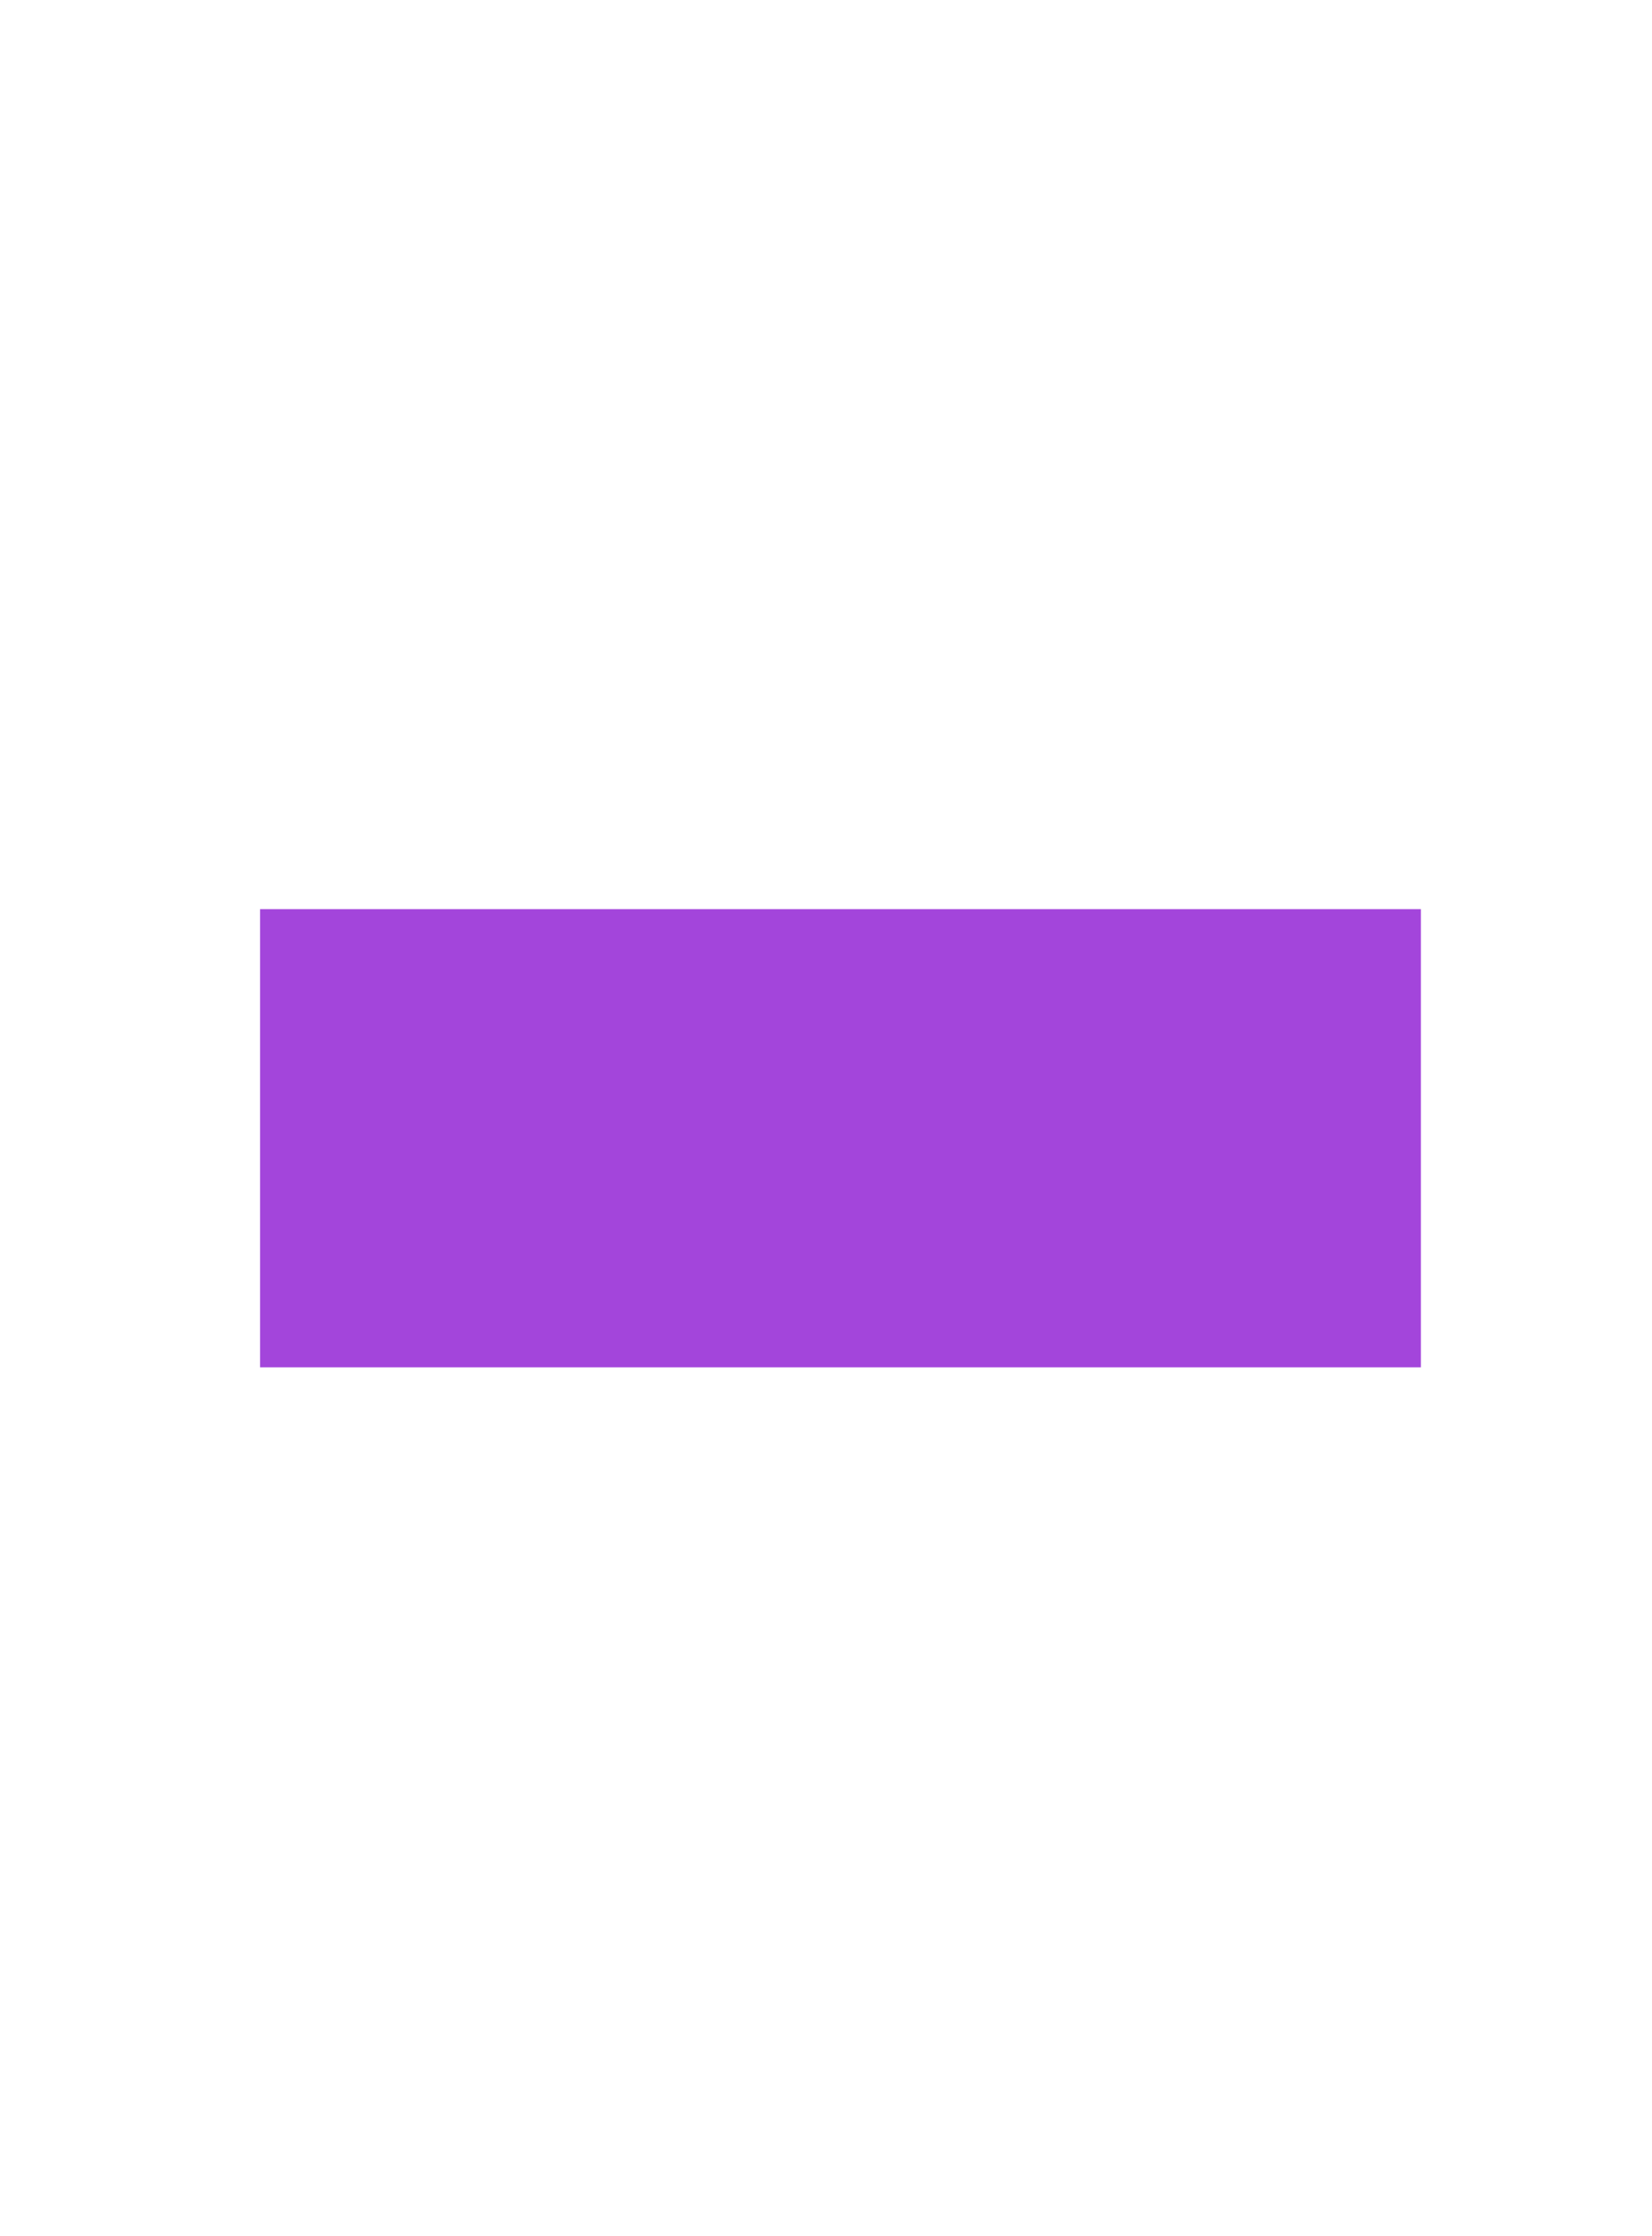
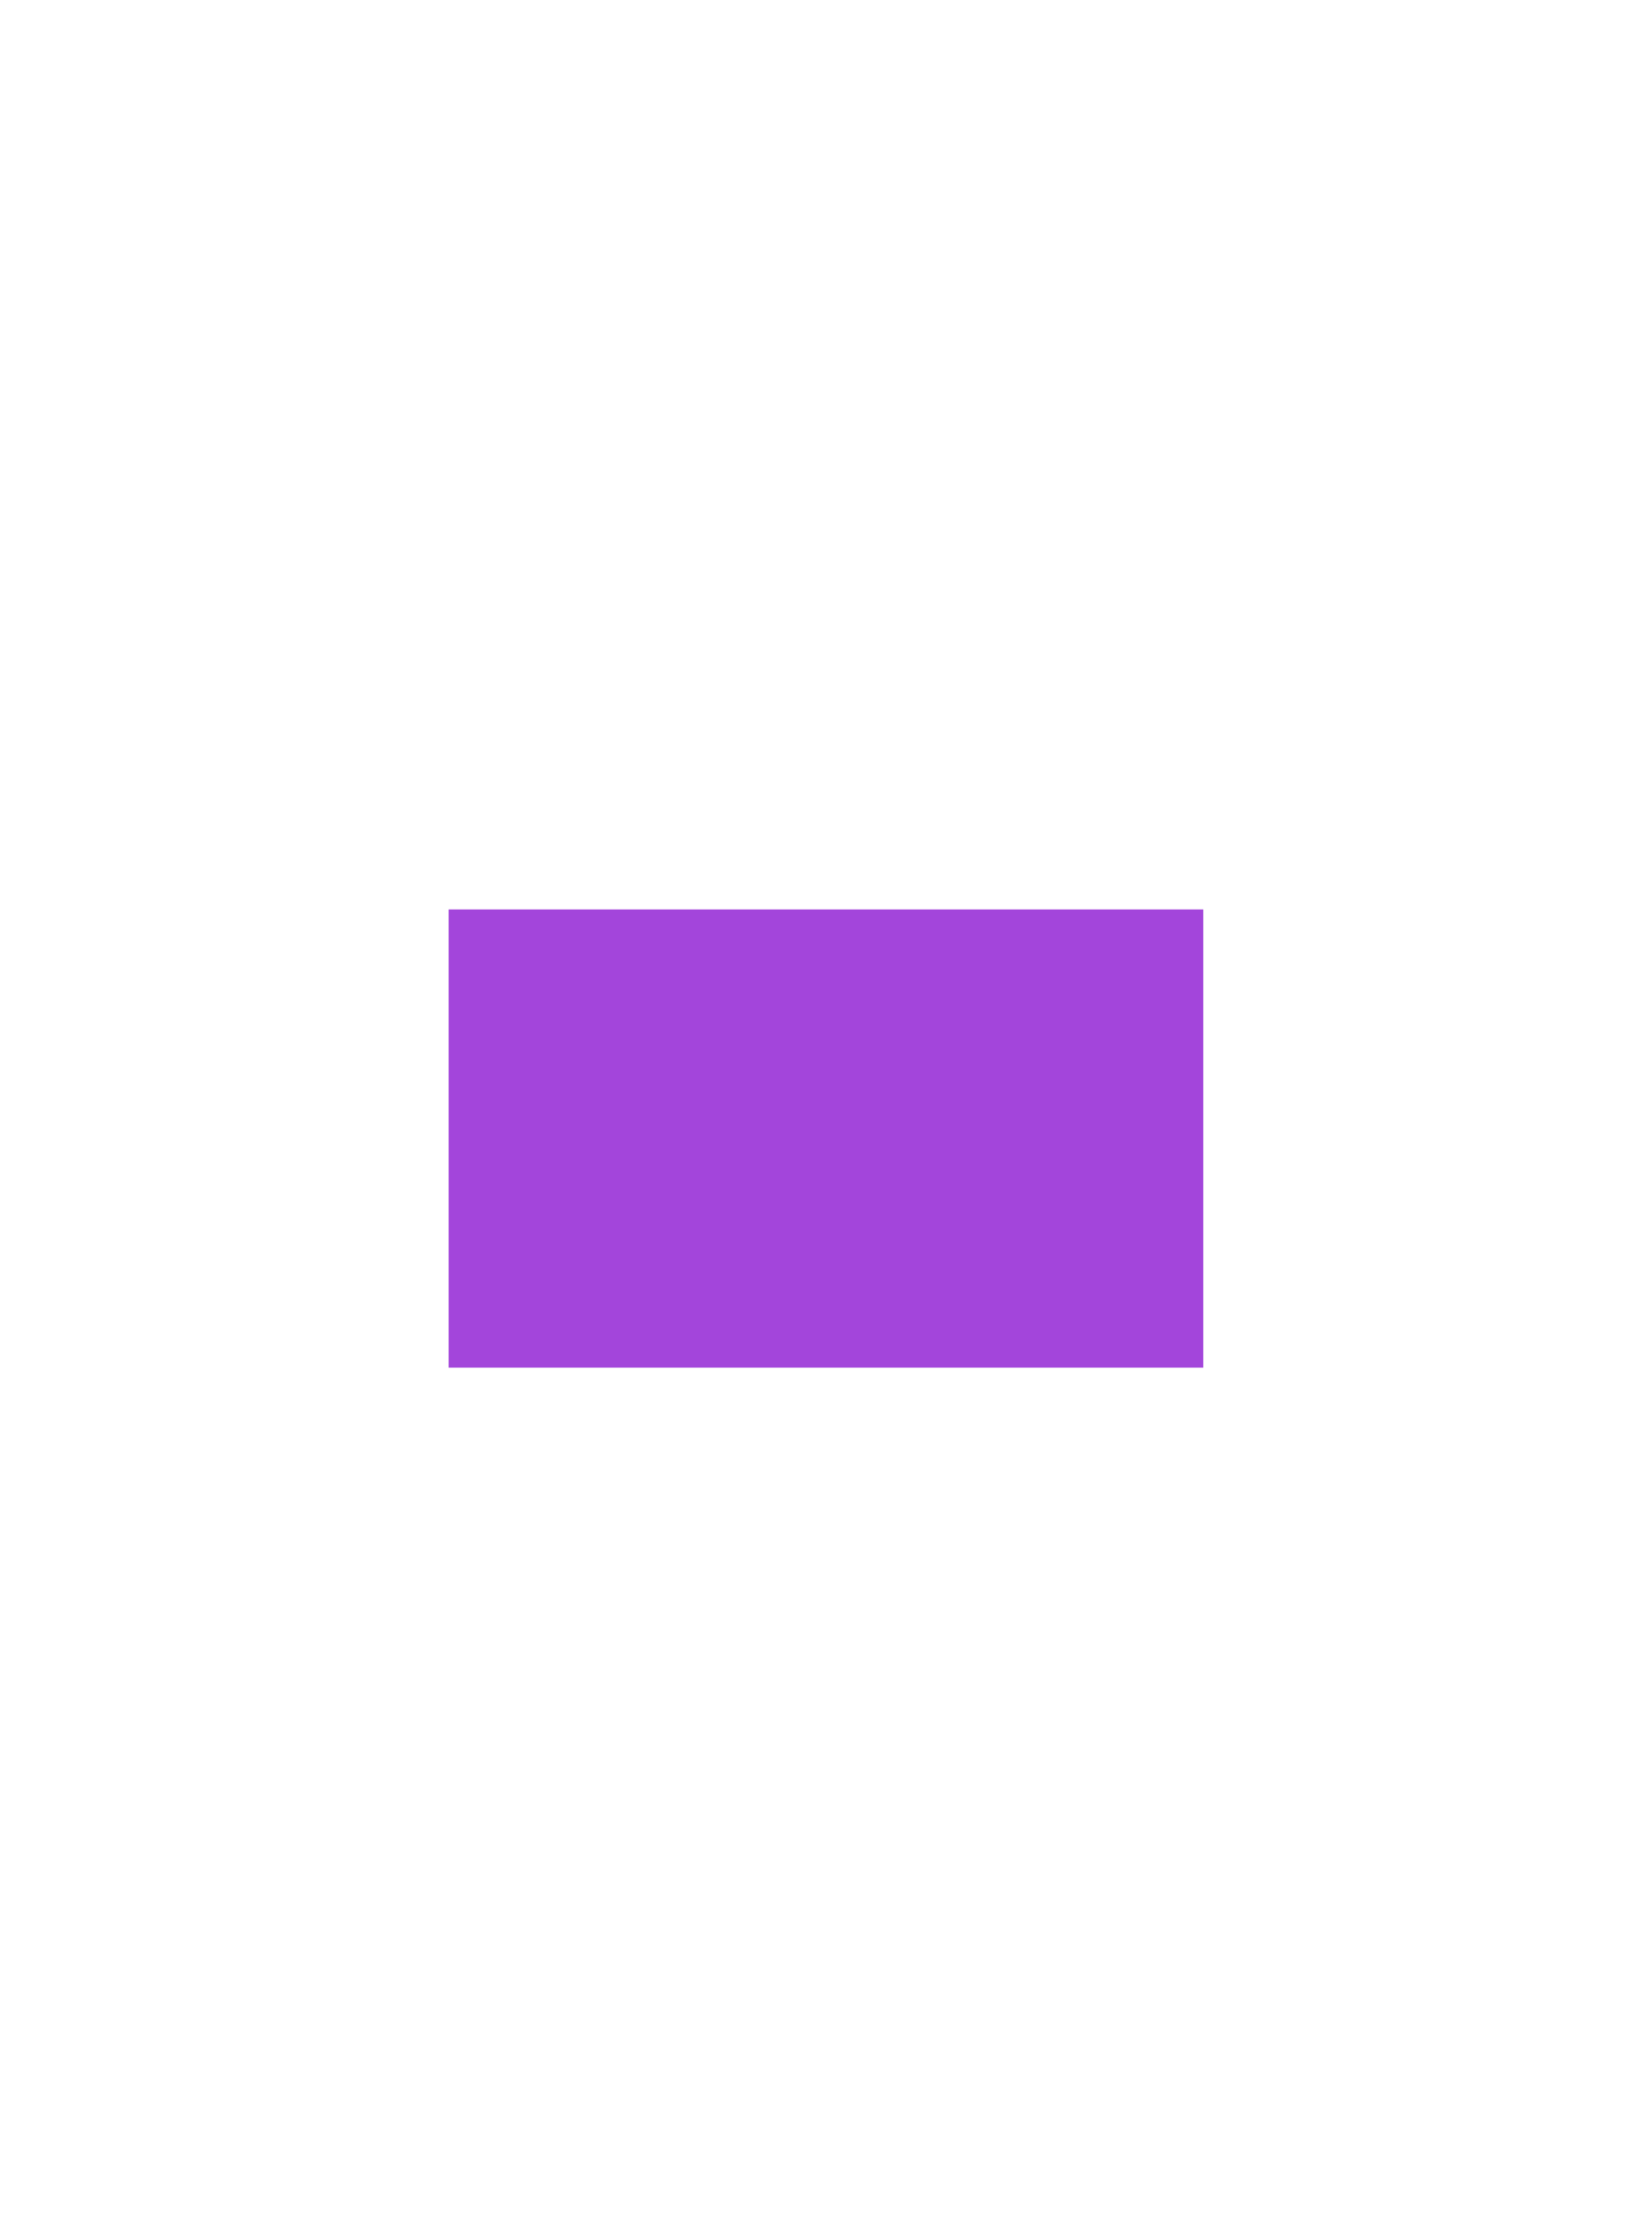
- <svg xmlns="http://www.w3.org/2000/svg" width="6.662cm" height="9.022cm" viewBox="0 0 188.854 255.74">
+ <svg xmlns="http://www.w3.org/2000/svg" id="Layer_1" data-name="Layer 1" viewBox="0 0 188.9 255.7">
  <defs>
    <style>
-             .cls-37 {
-                 fill: #fff;
-             }
+       .cls-1 {
+         fill: #fff;
+       }

-             .cls-38 {
-                 fill: #a345db;
-             }
-         </style>
+       .cls-2 {
+         fill: #a345db;
+       }
+     </style>
  </defs>
  <g id="lvl_1_-_back" data-name="lvl 1 - back">
    <g id="orthogonio_orizontio" data-name="orthogonio orizontio">
-       <rect class="cls-37" x="-2.949" y="-2.696" width="194.751" height="261.131" />
-       <rect class="cls-38" x="29.745" y="103.979" width="132.773" height="52.408" transform="translate(192.2634 260.3671) rotate(180)" />
+       <rect class="cls-1" x="-2.9" y="-2.7" width="194.8" height="261.1" />
+       <rect class="cls-2" x="51.3" y="104" width="86.3" height="52.4" />
    </g>
  </g>
</svg>
